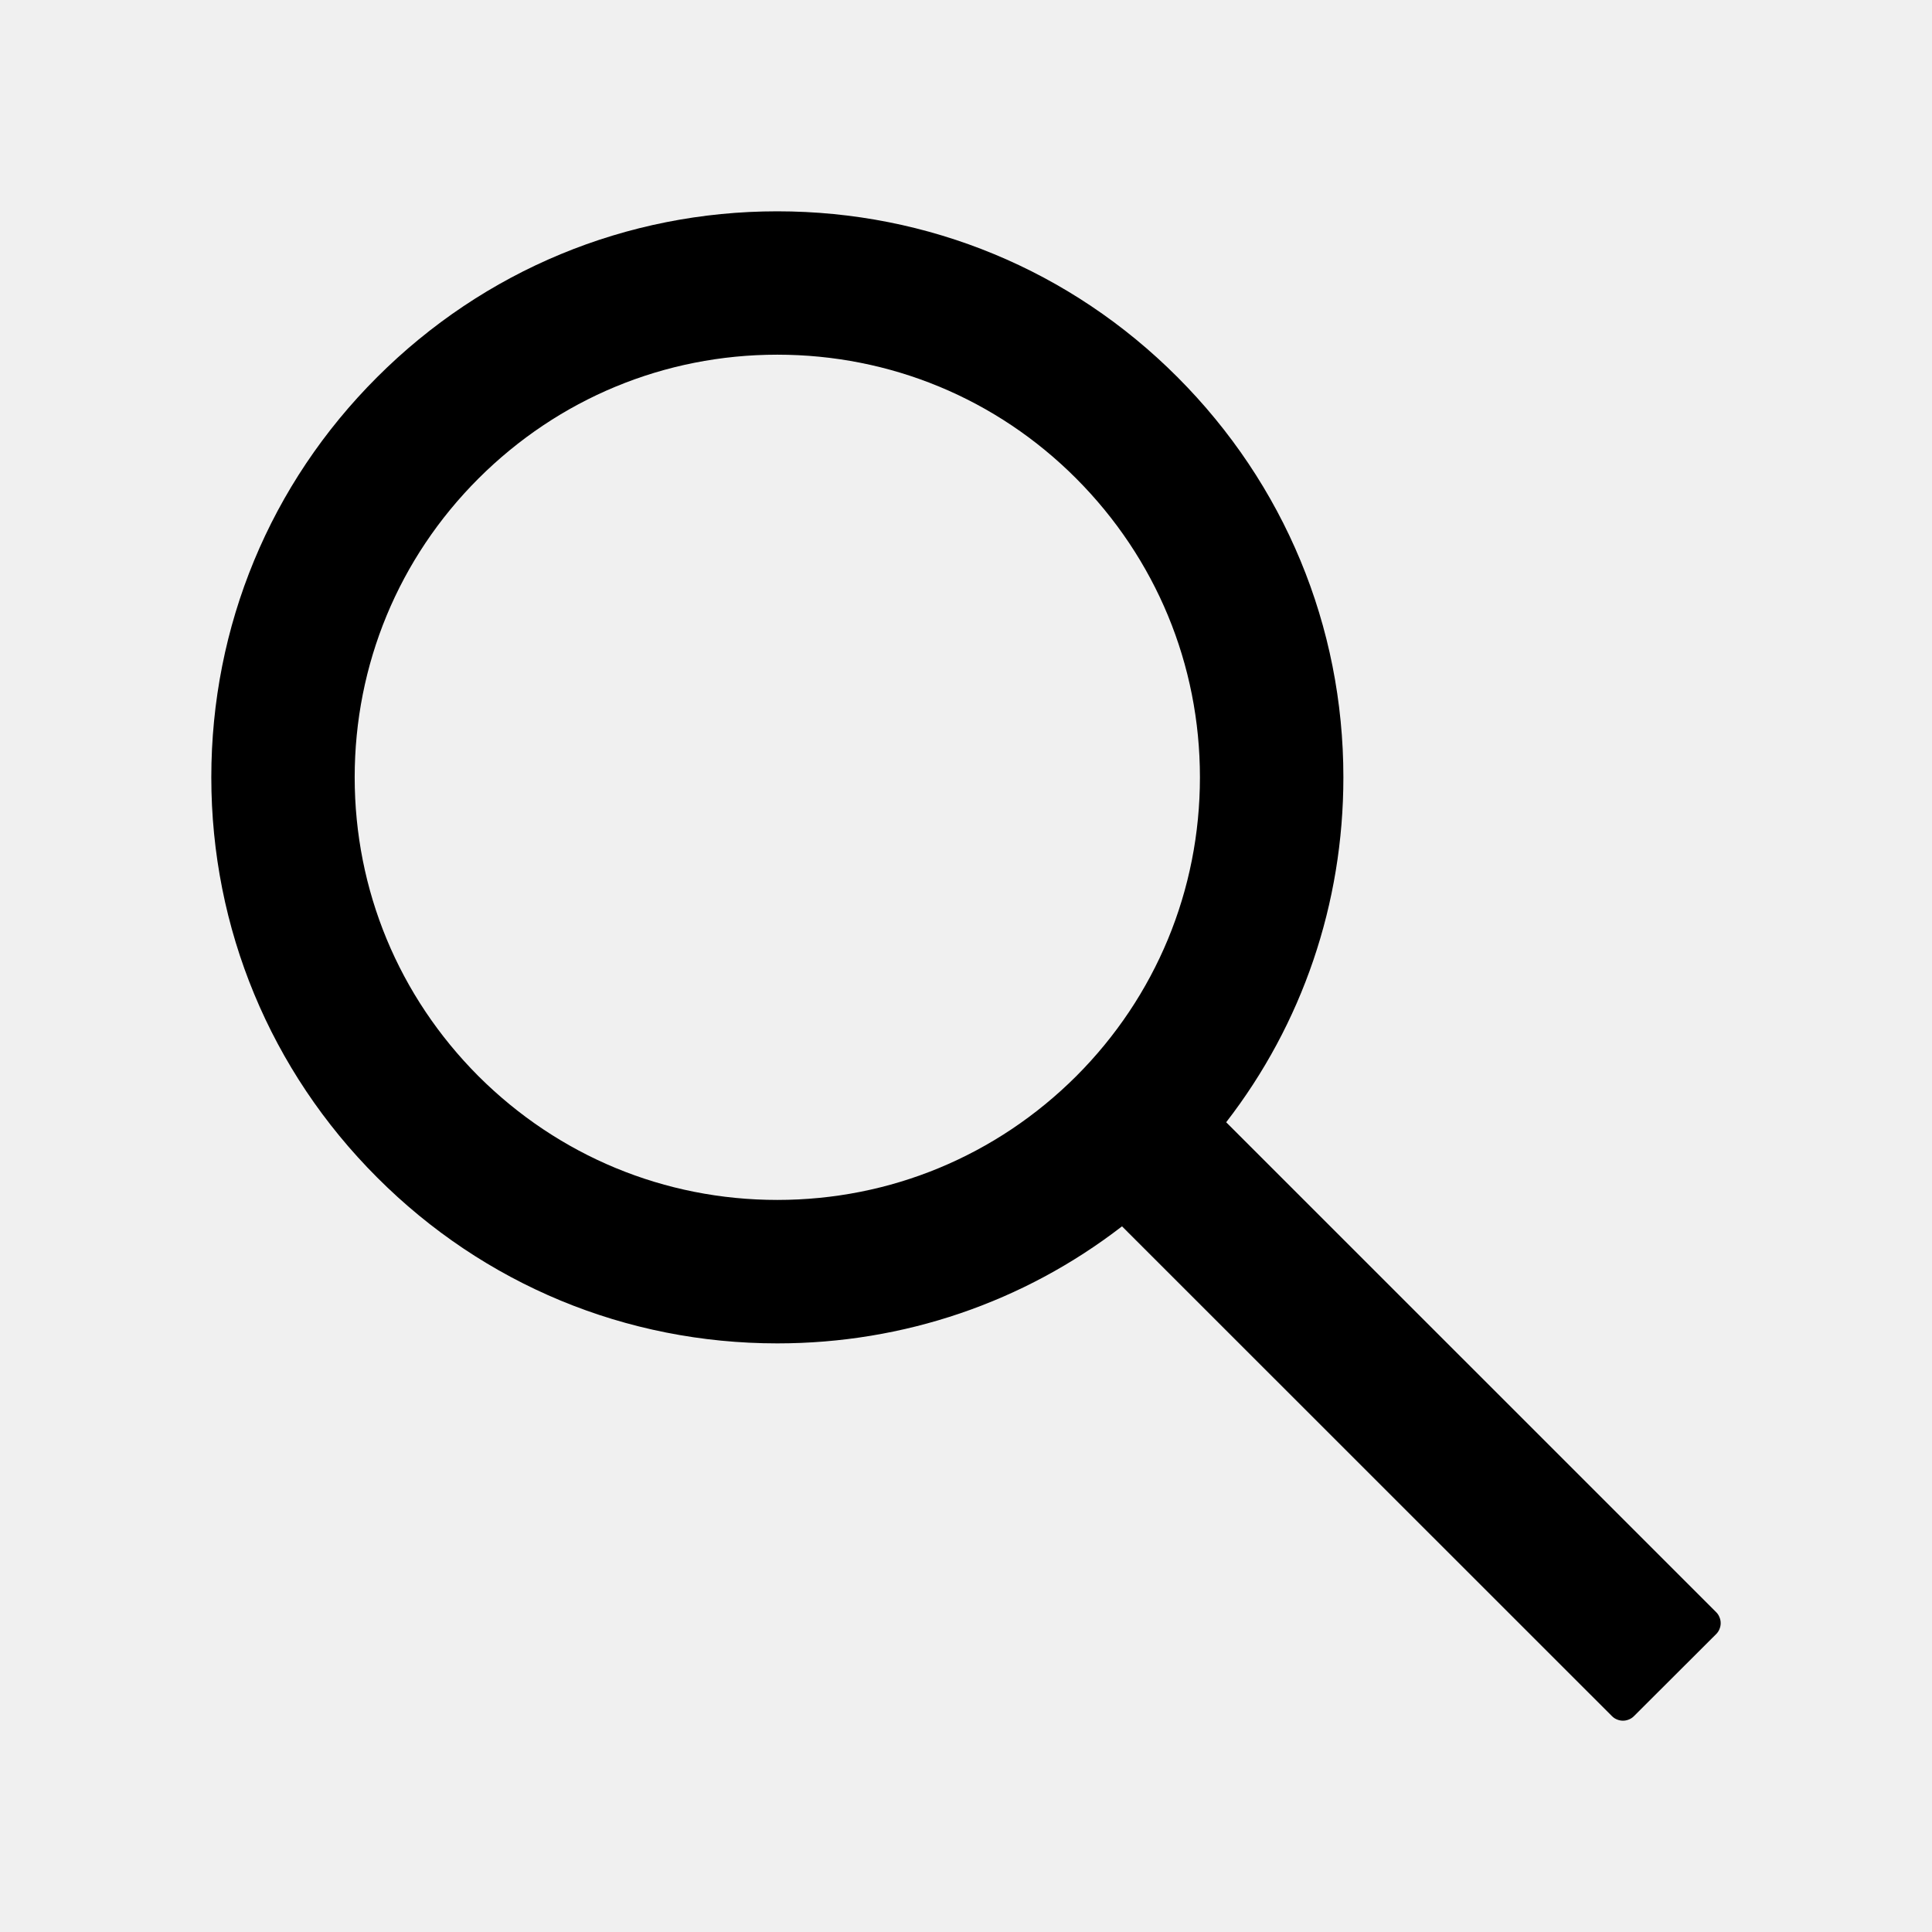
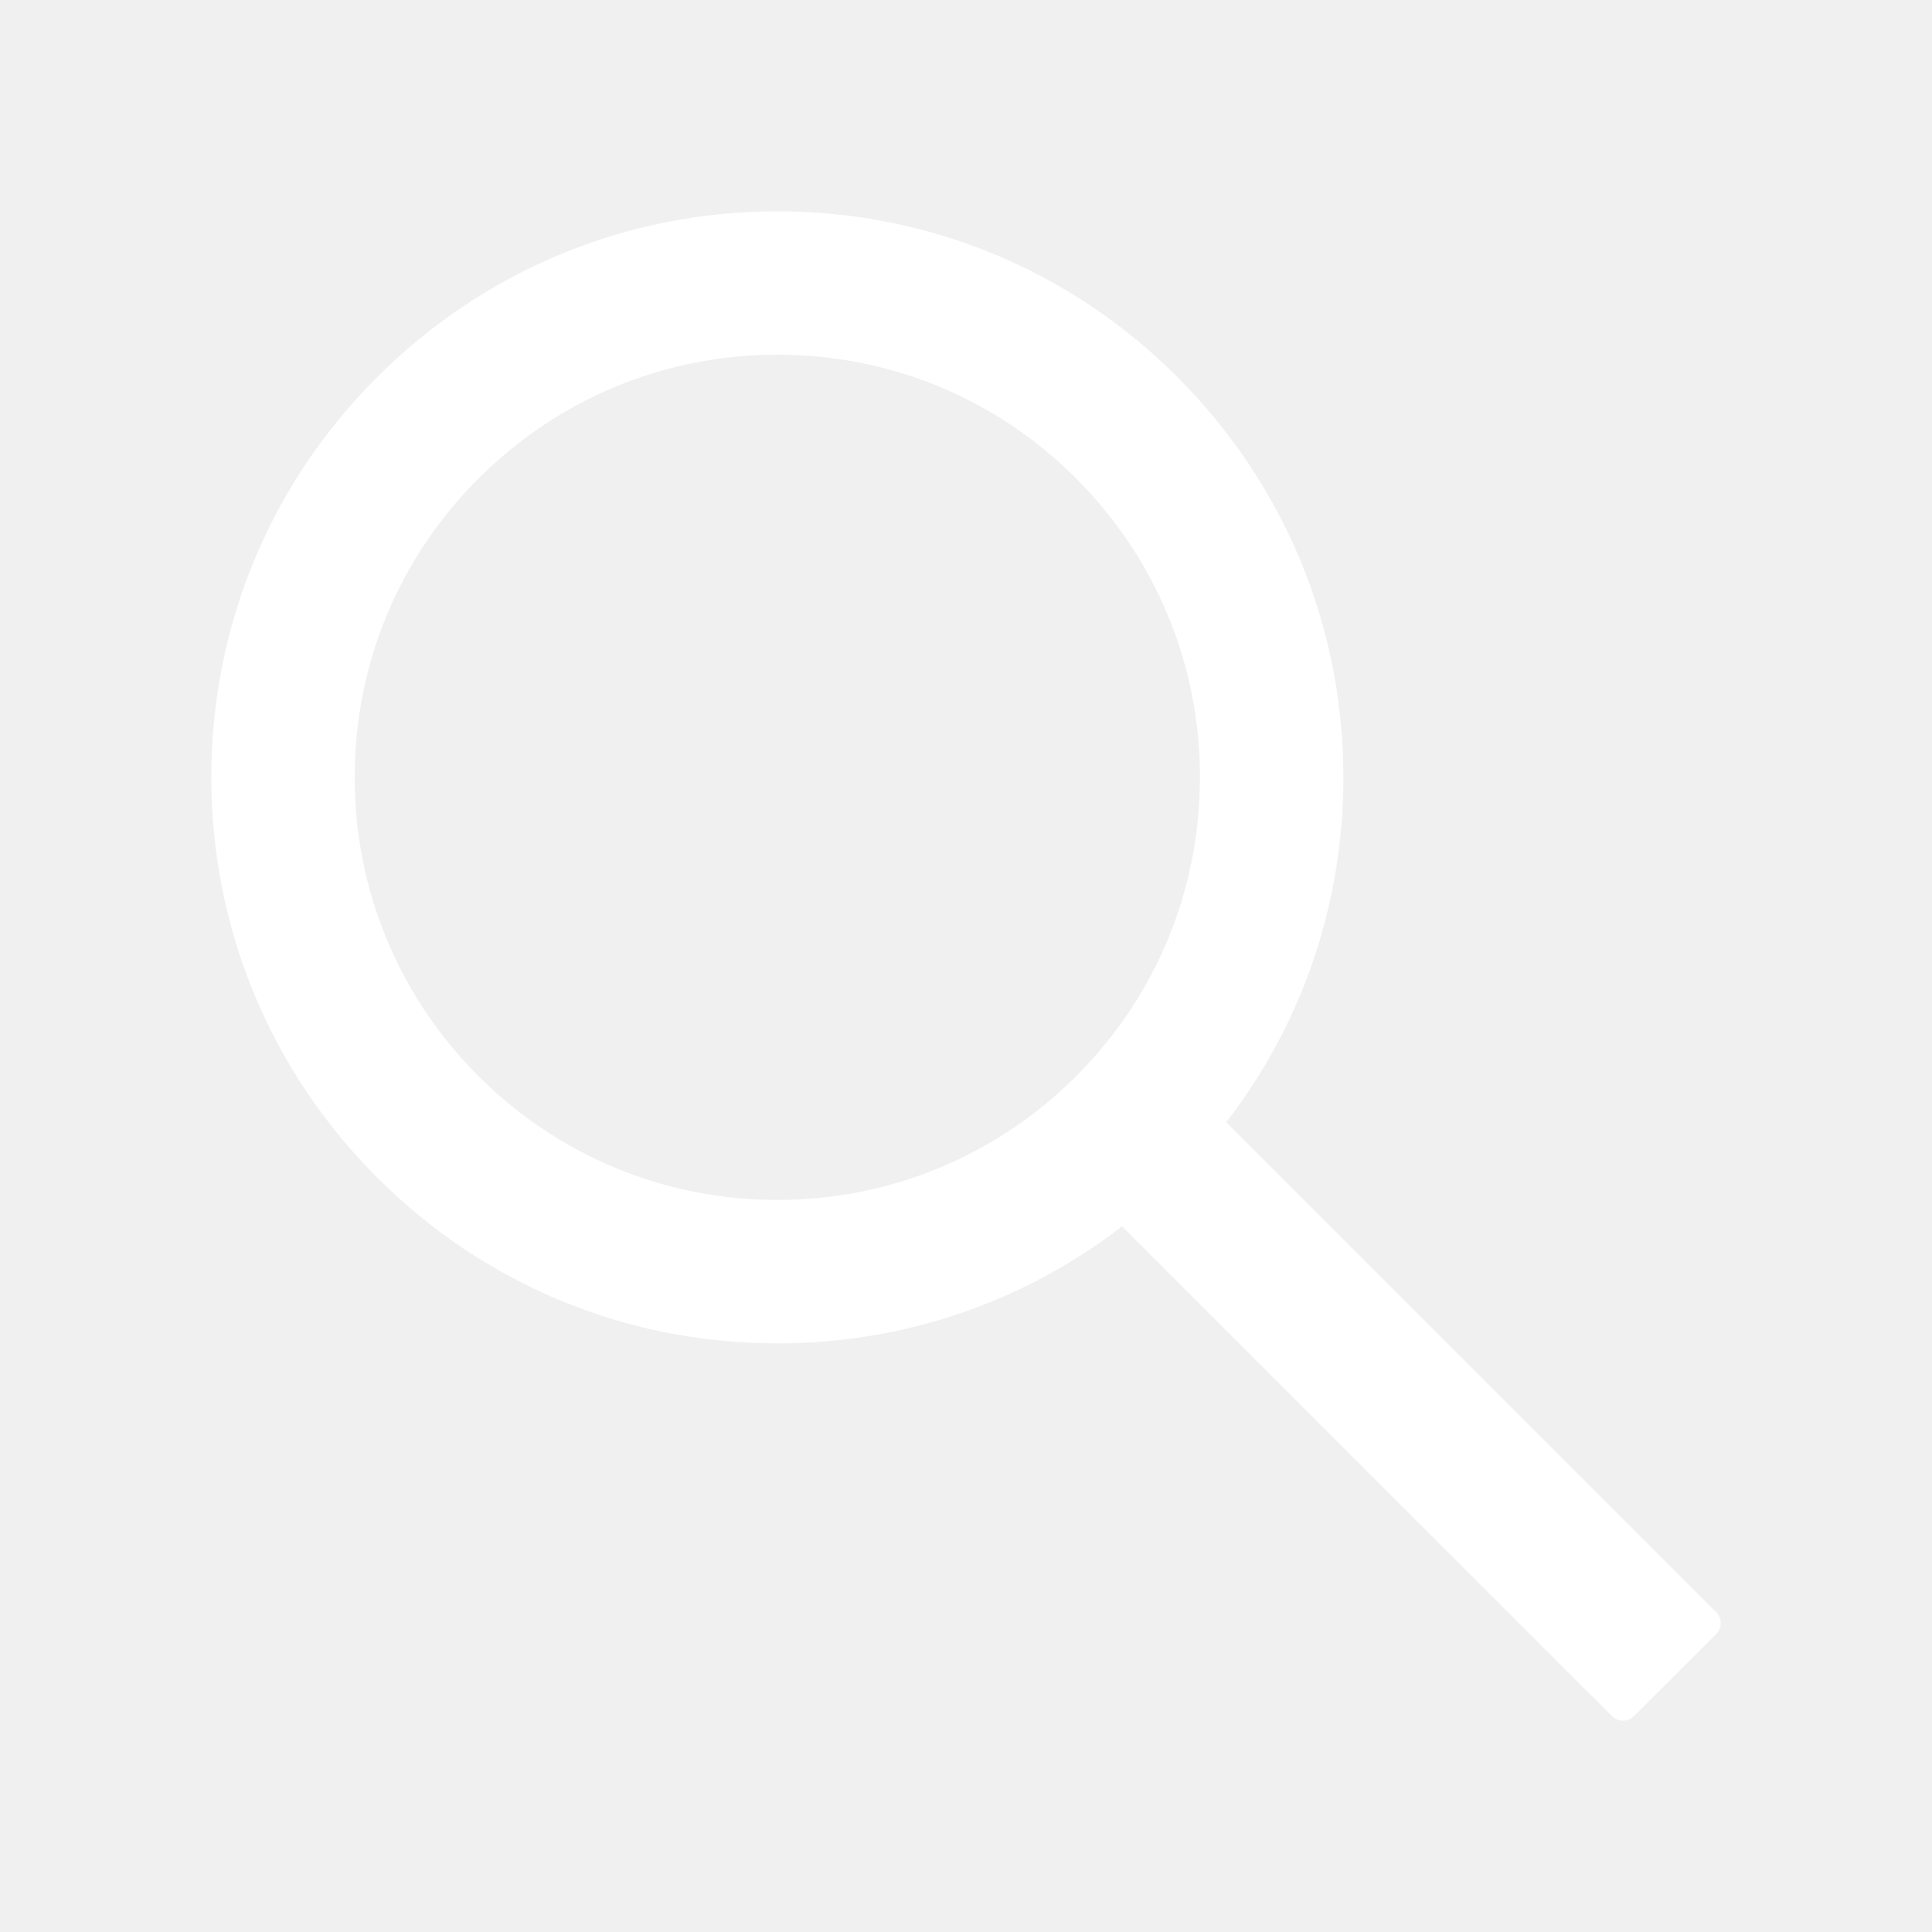
<svg xmlns="http://www.w3.org/2000/svg" width="24" height="24" viewBox="0 0 24 24" fill="none">
-   <path d="M21.319 20.027L15.232 13.941C16.177 12.72 16.688 11.227 16.688 9.656C16.688 7.777 15.954 6.014 14.627 4.685C13.301 3.356 11.534 2.625 9.656 2.625C7.779 2.625 6.012 3.359 4.685 4.685C3.356 6.012 2.625 7.777 2.625 9.656C2.625 11.534 3.359 13.301 4.685 14.627C6.012 15.956 7.777 16.688 9.656 16.688C11.227 16.688 12.717 16.177 13.938 15.234L20.025 21.319C20.043 21.337 20.064 21.351 20.087 21.36C20.111 21.37 20.136 21.375 20.161 21.375C20.186 21.375 20.211 21.37 20.235 21.36C20.258 21.351 20.279 21.337 20.297 21.319L21.319 20.299C21.337 20.281 21.351 20.26 21.36 20.237C21.37 20.213 21.375 20.189 21.375 20.163C21.375 20.138 21.37 20.113 21.36 20.09C21.351 20.066 21.337 20.045 21.319 20.027ZM13.369 13.369C12.375 14.36 11.058 14.906 9.656 14.906C8.255 14.906 6.938 14.36 5.944 13.369C4.952 12.375 4.406 11.058 4.406 9.656C4.406 8.255 4.952 6.935 5.944 5.944C6.938 4.952 8.255 4.406 9.656 4.406C11.058 4.406 12.377 4.95 13.369 5.944C14.36 6.938 14.906 8.255 14.906 9.656C14.906 11.058 14.36 12.377 13.369 13.369Z" fill="black" />
+   <path d="M21.319 20.027L15.232 13.941C16.177 12.72 16.688 11.227 16.688 9.656C16.688 7.777 15.954 6.014 14.627 4.685C13.301 3.356 11.534 2.625 9.656 2.625C7.779 2.625 6.012 3.359 4.685 4.685C3.356 6.012 2.625 7.777 2.625 9.656C2.625 11.534 3.359 13.301 4.685 14.627C6.012 15.956 7.777 16.688 9.656 16.688C11.227 16.688 12.717 16.177 13.938 15.234L20.025 21.319C20.043 21.337 20.064 21.351 20.087 21.36C20.111 21.37 20.136 21.375 20.161 21.375C20.186 21.375 20.211 21.37 20.235 21.36C20.258 21.351 20.279 21.337 20.297 21.319L21.319 20.299C21.337 20.281 21.351 20.26 21.36 20.237C21.37 20.213 21.375 20.189 21.375 20.163C21.375 20.138 21.37 20.113 21.36 20.09C21.351 20.066 21.337 20.045 21.319 20.027ZM13.369 13.369C12.375 14.36 11.058 14.906 9.656 14.906C8.255 14.906 6.938 14.36 5.944 13.369C4.952 12.375 4.406 11.058 4.406 9.656C4.406 8.255 4.952 6.935 5.944 5.944C6.938 4.952 8.255 4.406 9.656 4.406C11.058 4.406 12.377 4.95 13.369 5.944C14.36 6.938 14.906 8.255 14.906 9.656C14.906 11.058 14.36 12.377 13.369 13.369Z" fill="white" />
</svg>
